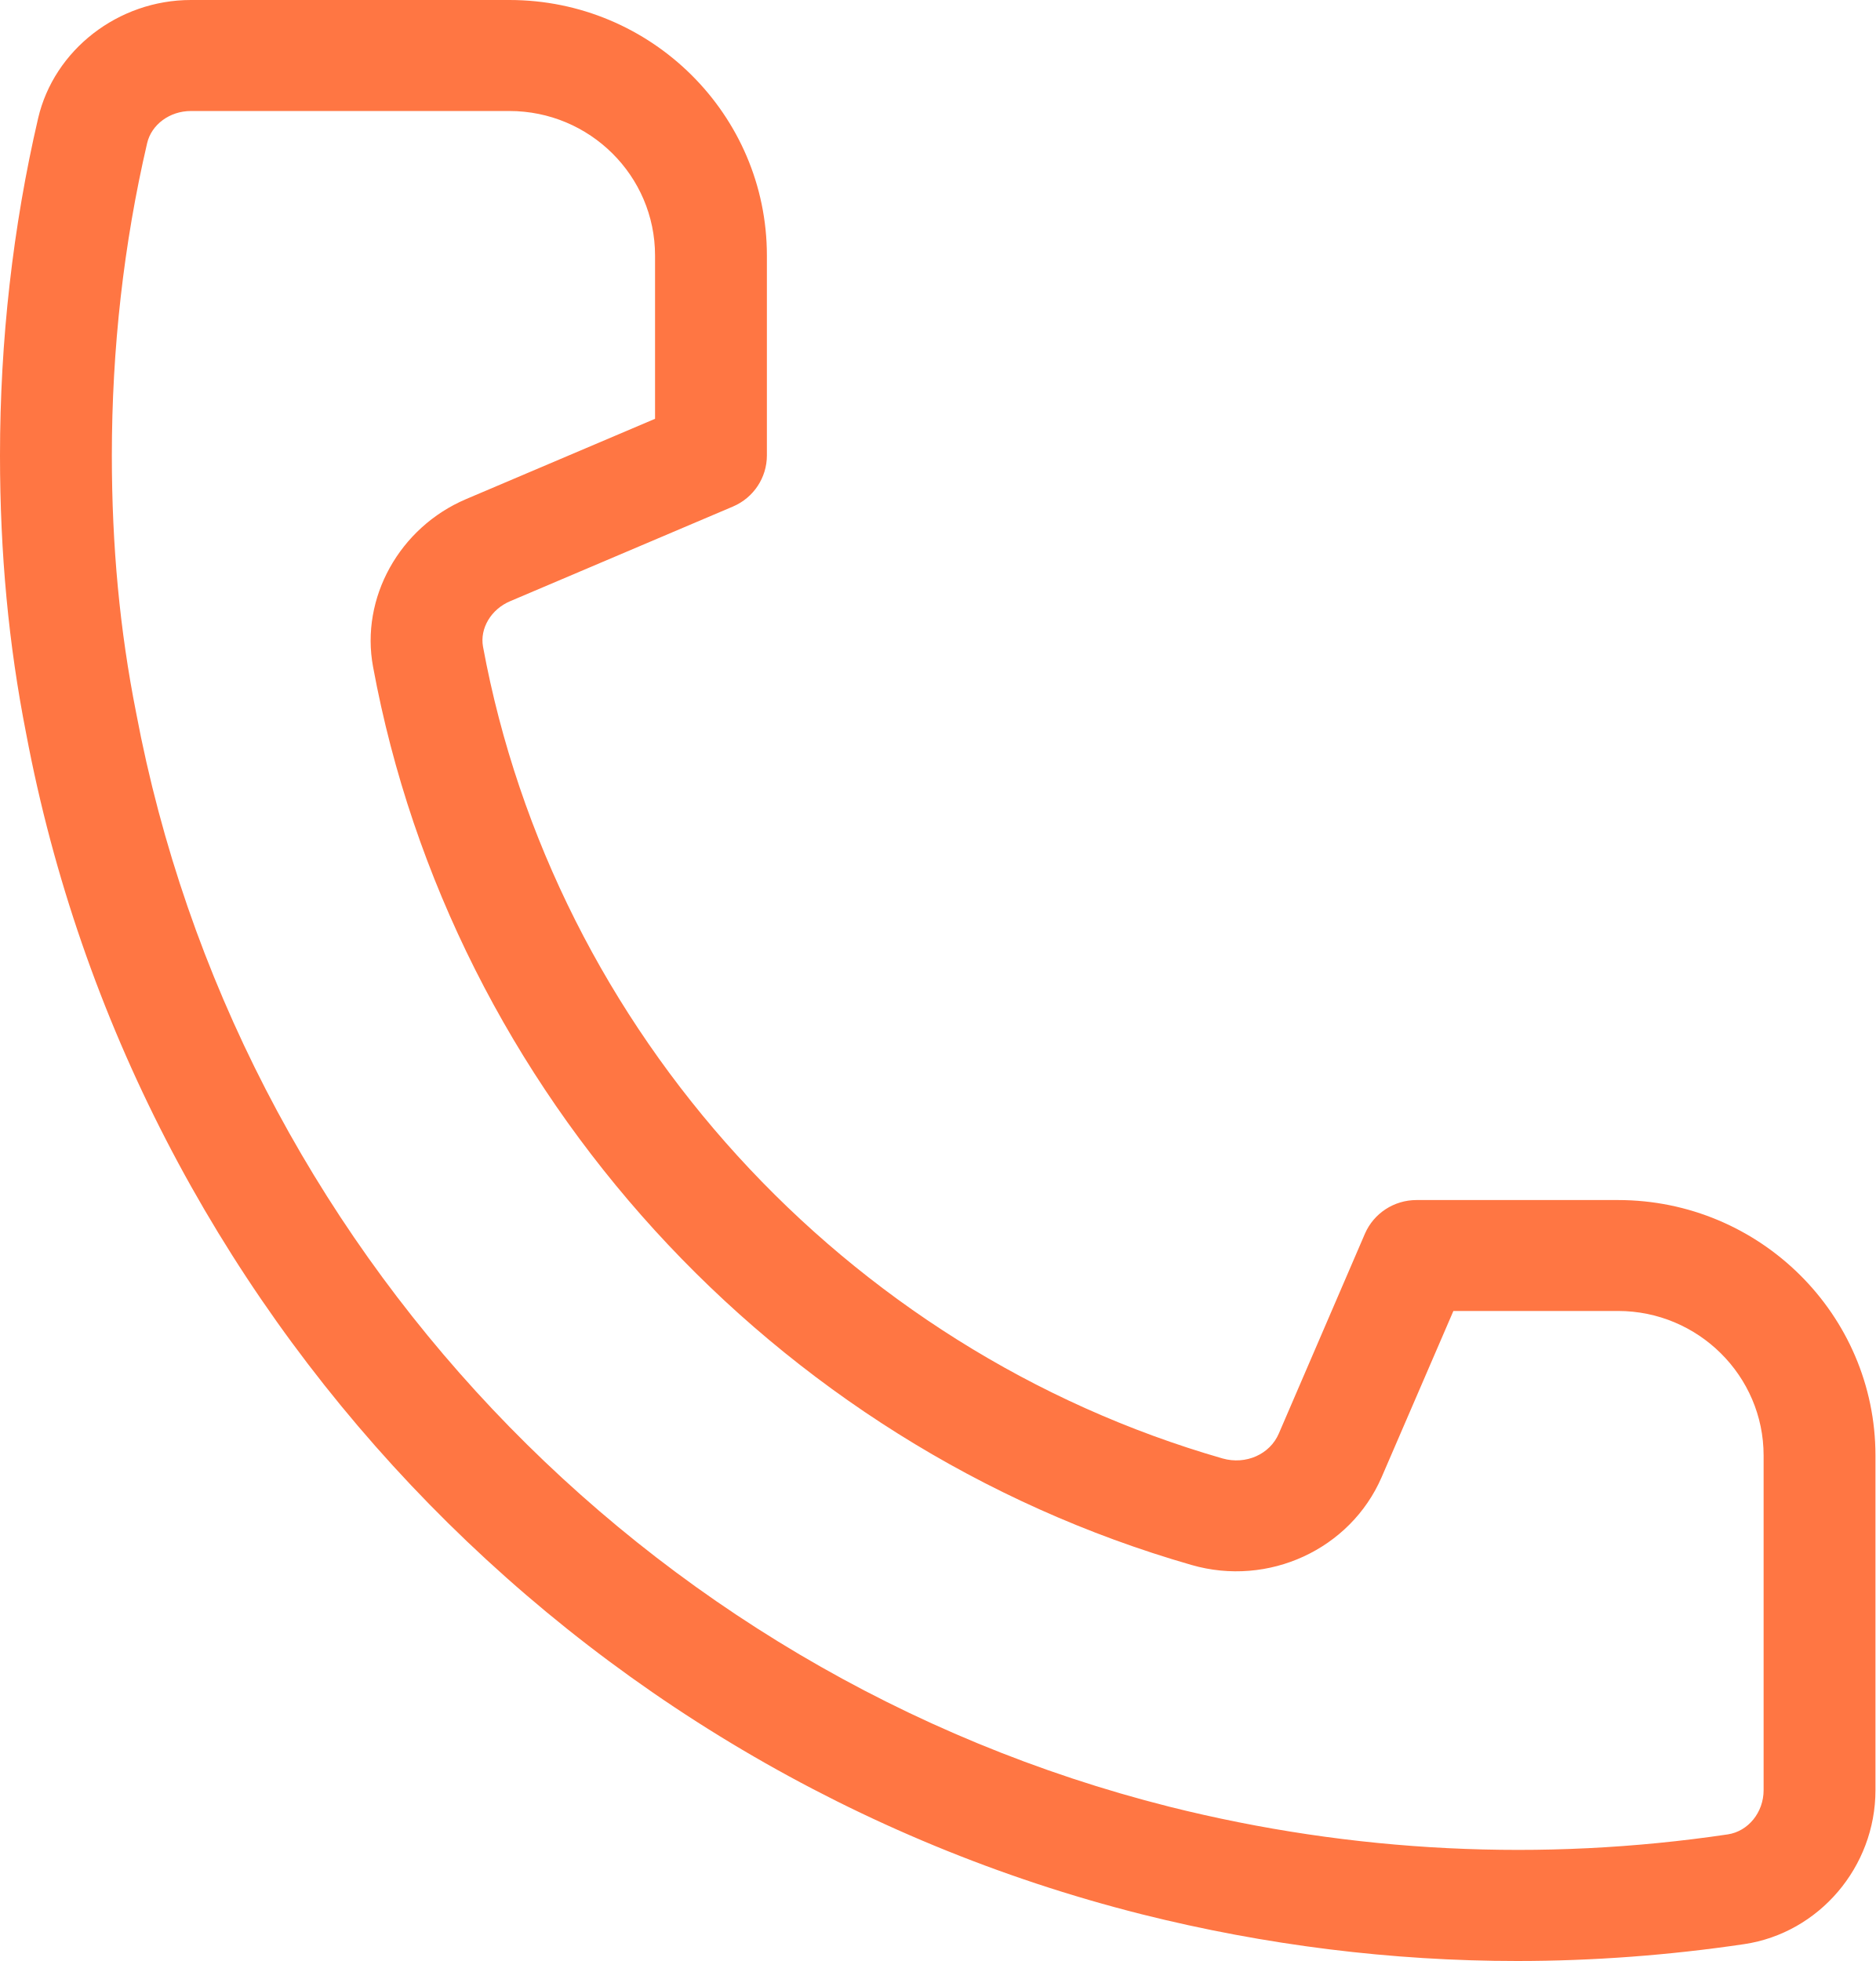
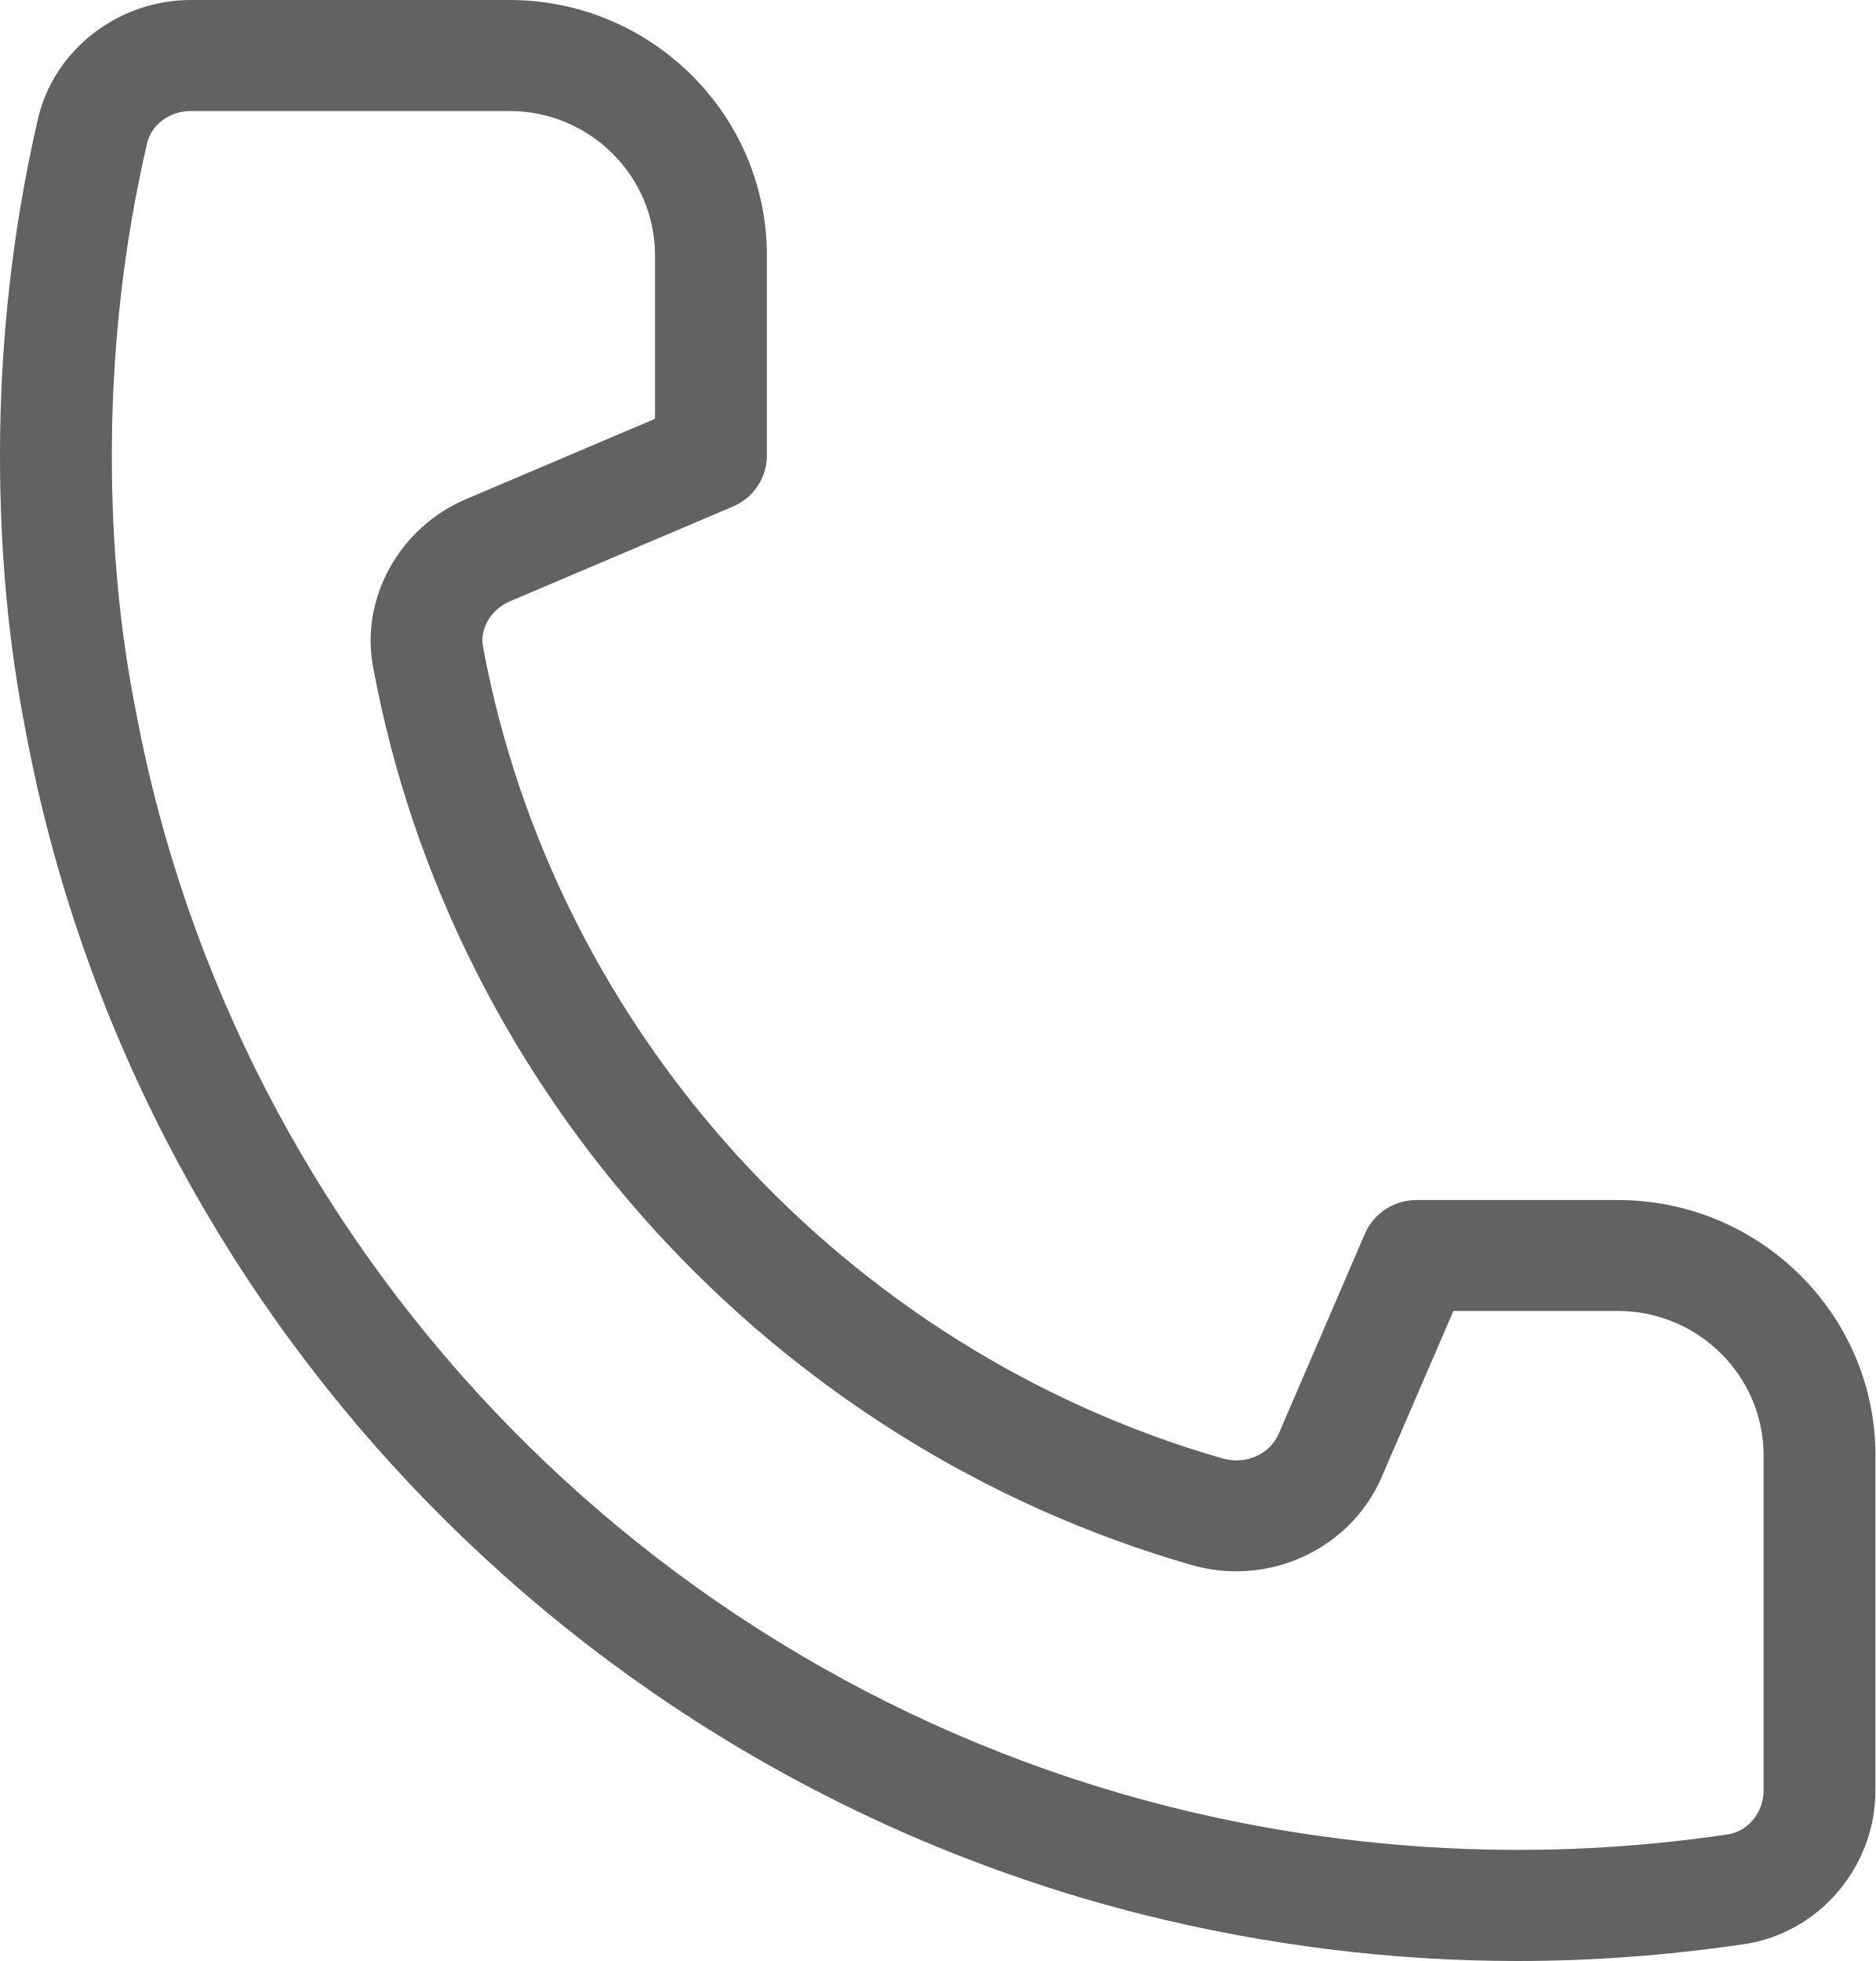
<svg xmlns="http://www.w3.org/2000/svg" width="22" height="23" viewBox="0 0 22 23" fill="none">
-   <path fill-rule="evenodd" clip-rule="evenodd" d="M20.688 20.997C20.688 21.257 20.507 21.479 20.268 21.515C18.087 21.839 15.872 21.73 13.716 21.19C7.53 19.63 2.773 14.596 1.597 8.36C1.405 7.393 1.312 6.405 1.312 5.342C1.312 4.091 1.451 2.859 1.726 1.679C1.777 1.46 1.992 1.302 2.239 1.302H5.976C6.917 1.302 7.684 2.061 7.684 2.997V4.912L5.467 5.854C4.686 6.186 4.226 7.013 4.376 7.82C5.297 12.808 9.065 16.944 13.977 18.355C14.879 18.616 15.84 18.172 16.207 17.326L17.049 15.376H18.98C19.921 15.376 20.688 16.137 20.688 17.071V20.997ZM18.98 14.075H16.616C16.353 14.075 16.116 14.23 16.012 14.468L15.001 16.814C14.896 17.058 14.614 17.183 14.342 17.106C9.904 15.83 6.499 12.092 5.666 7.585C5.627 7.37 5.761 7.145 5.985 7.051L8.598 5.941C8.84 5.838 8.996 5.602 8.996 5.342V2.997C8.996 1.344 7.641 0 5.976 0H2.239C1.388 0 0.634 0.584 0.447 1.388C0.151 2.661 0 3.992 0 5.342C0 6.491 0.101 7.56 0.307 8.605C1.577 15.332 6.713 20.767 13.393 22.452C14.845 22.816 16.327 23 17.798 23C18.682 23 19.578 22.933 20.462 22.802C21.338 22.671 22 21.897 22 20.997V17.071C22 15.419 20.645 14.075 18.98 14.075Z" fill="#FF7643" />
+   <path fill-rule="evenodd" clip-rule="evenodd" d="M20.688 20.997C20.688 21.257 20.507 21.479 20.268 21.515C18.087 21.839 15.872 21.73 13.716 21.19C7.53 19.63 2.773 14.596 1.597 8.36C1.405 7.393 1.312 6.405 1.312 5.342C1.312 4.091 1.451 2.859 1.726 1.679C1.777 1.46 1.992 1.302 2.239 1.302H5.976C6.917 1.302 7.684 2.061 7.684 2.997V4.912L5.467 5.854C4.686 6.186 4.226 7.013 4.376 7.82C5.297 12.808 9.065 16.944 13.977 18.355C14.879 18.616 15.84 18.172 16.207 17.326L17.049 15.376H18.98C19.921 15.376 20.688 16.137 20.688 17.071V20.997ZM18.98 14.075H16.616C16.353 14.075 16.116 14.23 16.012 14.468L15.001 16.814C14.896 17.058 14.614 17.183 14.342 17.106C9.904 15.83 6.499 12.092 5.666 7.585C5.627 7.37 5.761 7.145 5.985 7.051L8.598 5.941C8.84 5.838 8.996 5.602 8.996 5.342V2.997C8.996 1.344 7.641 0 5.976 0H2.239C1.388 0 0.634 0.584 0.447 1.388C0.151 2.661 0 3.992 0 5.342C0 6.491 0.101 7.56 0.307 8.605C1.577 15.332 6.713 20.767 13.393 22.452C14.845 22.816 16.327 23 17.798 23C18.682 23 19.578 22.933 20.462 22.802C21.338 22.671 22 21.897 22 20.997V17.071C22 15.419 20.645 14.075 18.98 14.075Z" fill="#626262" />
</svg>
